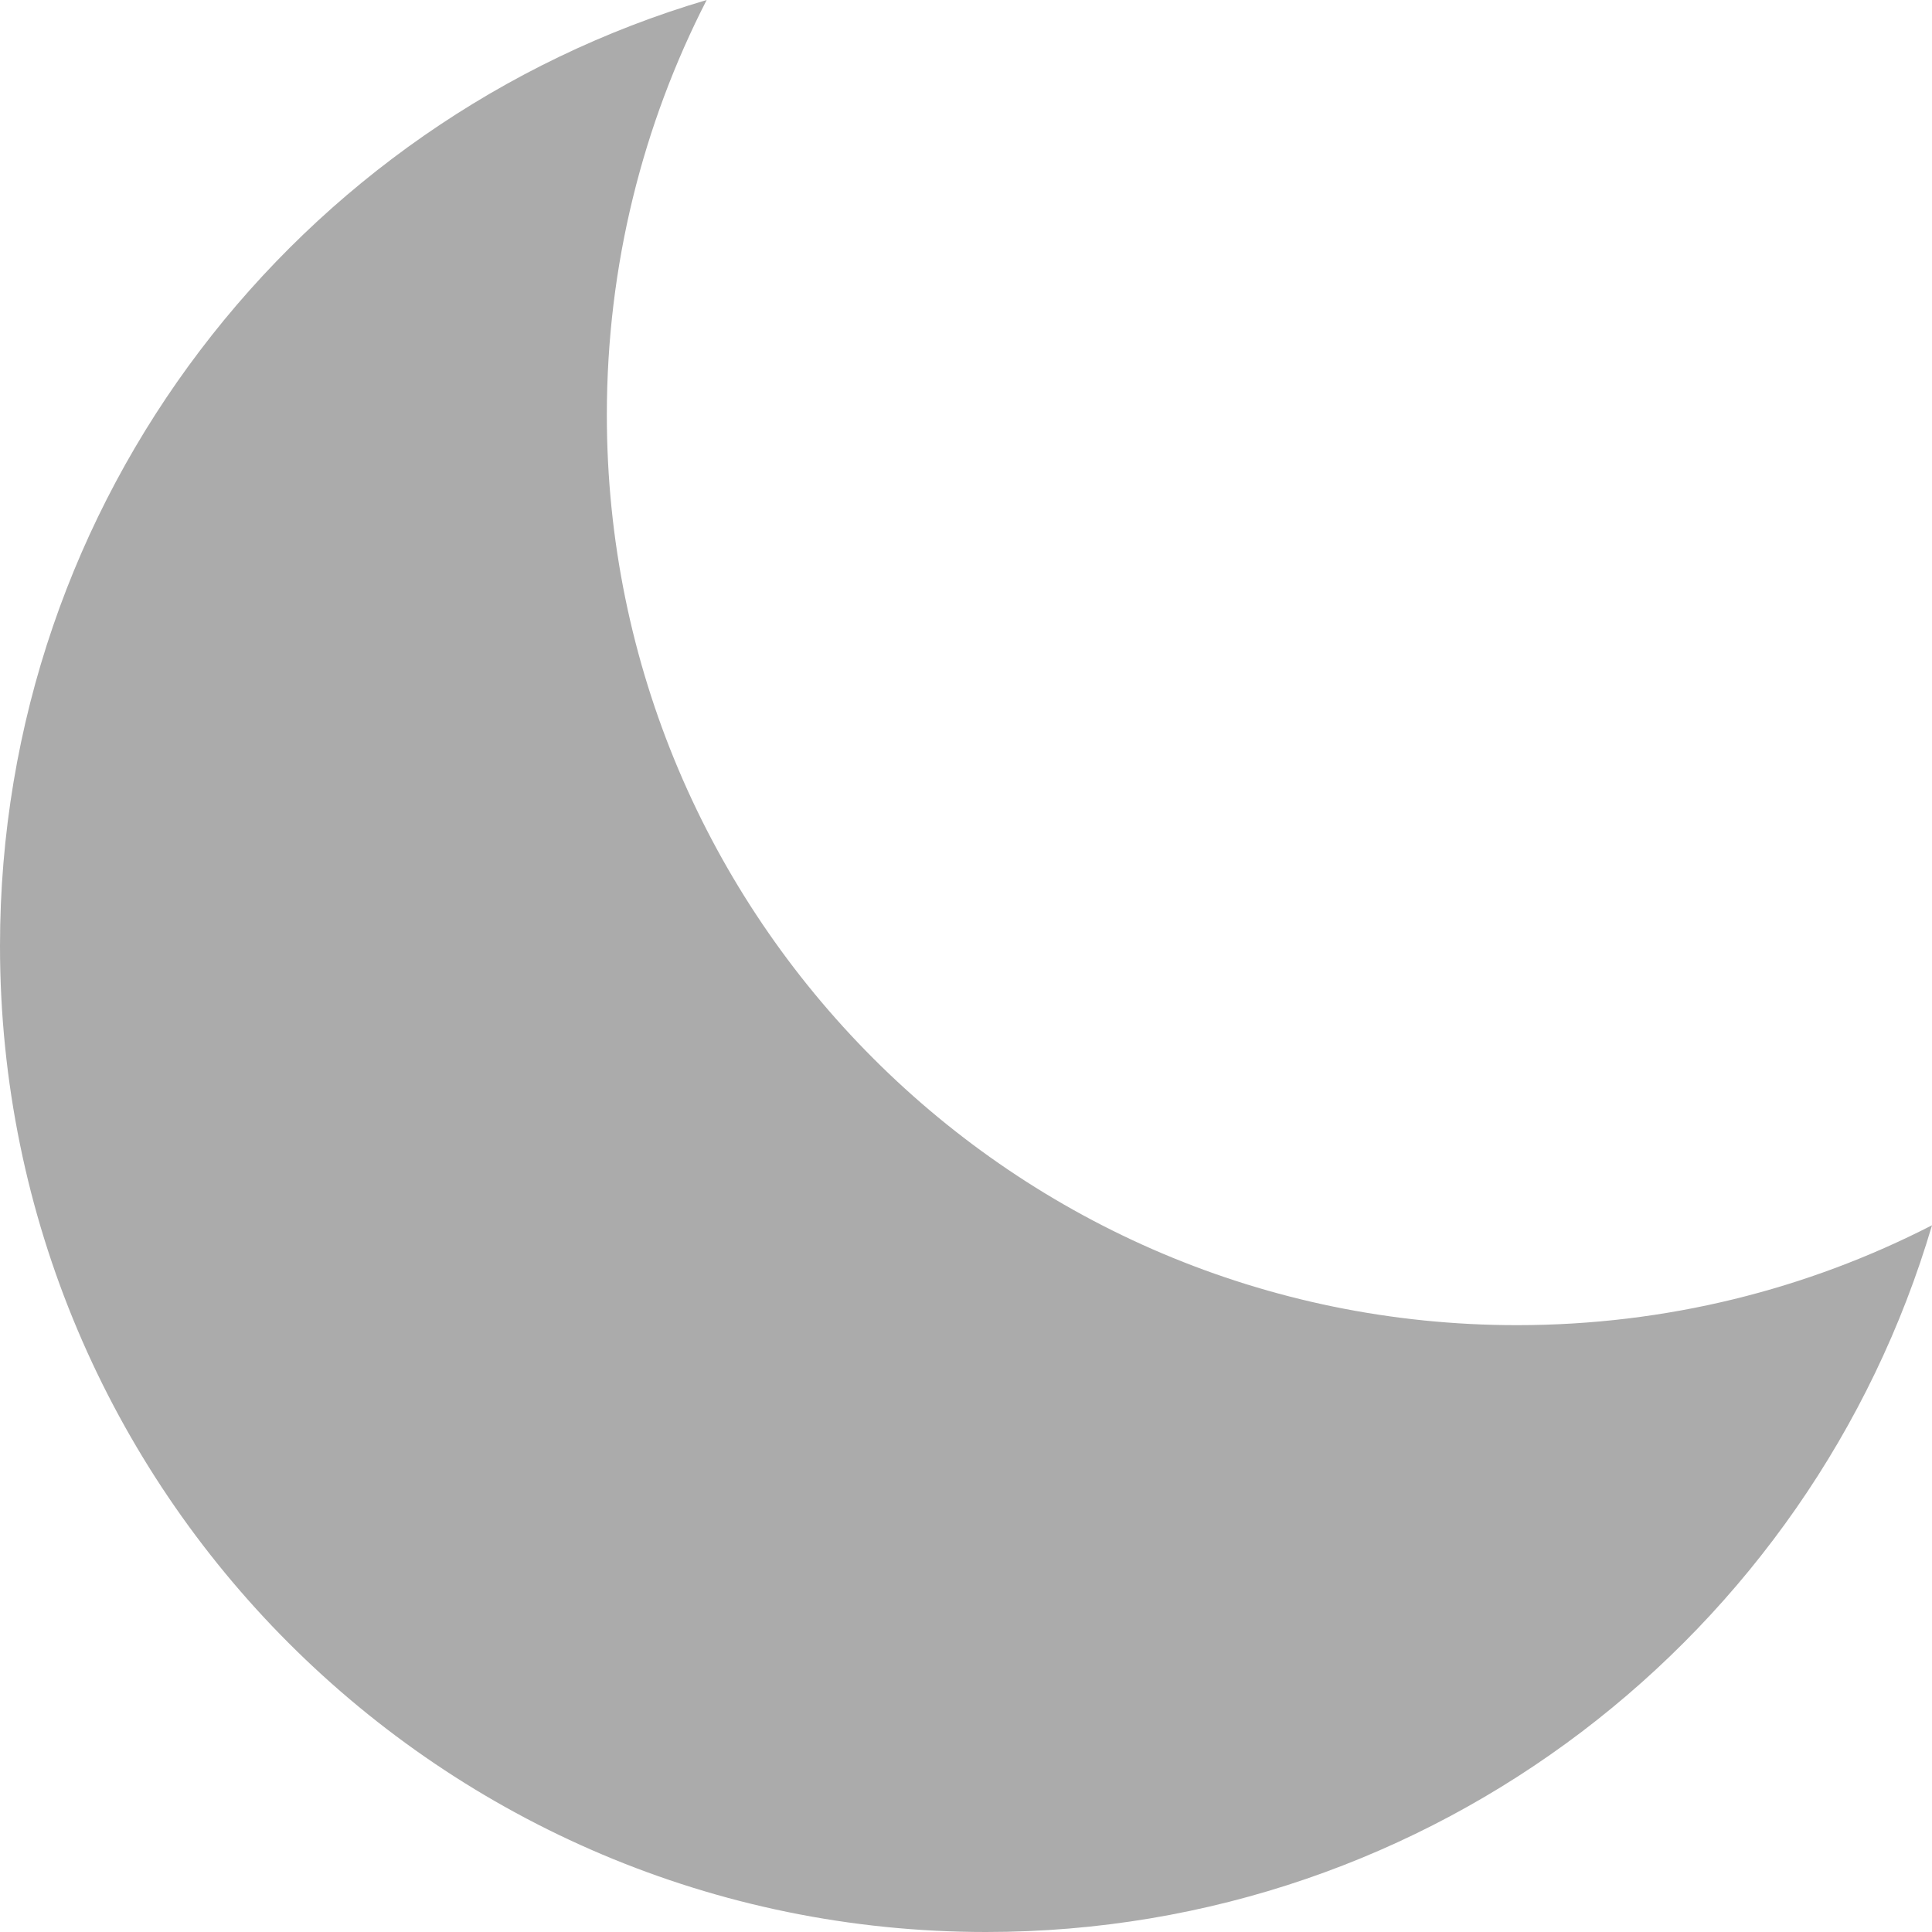
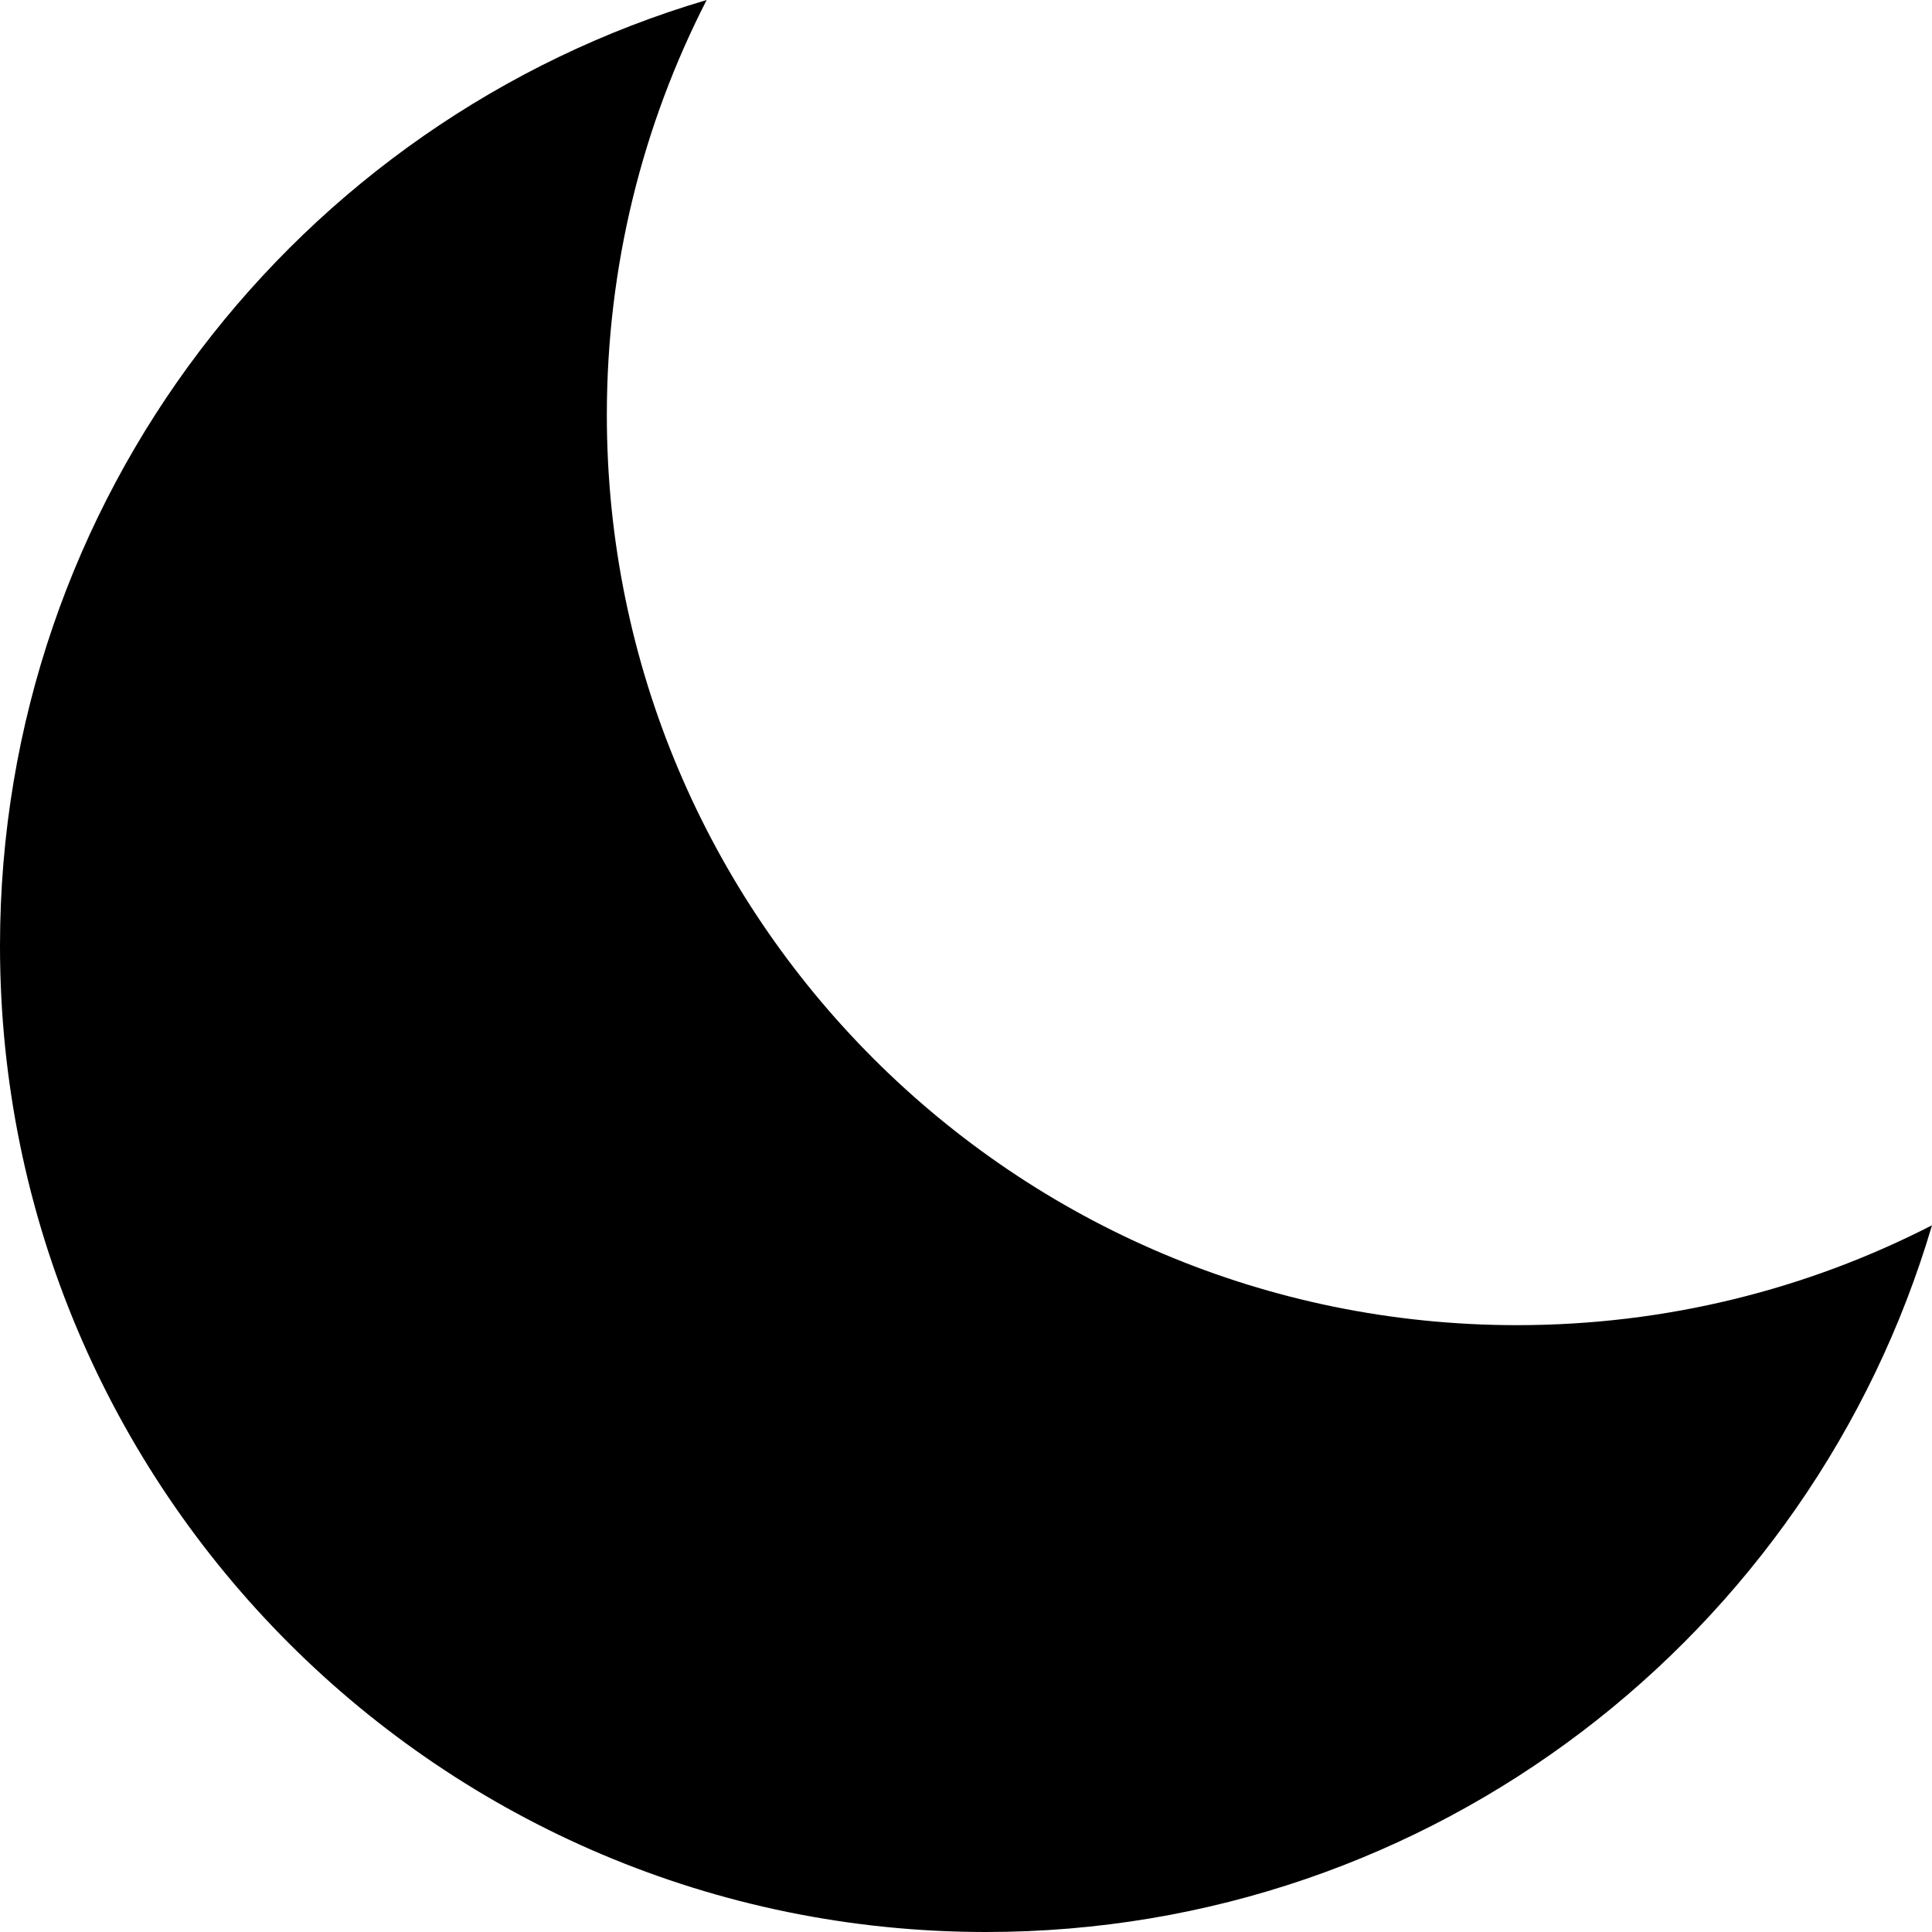
<svg xmlns="http://www.w3.org/2000/svg" width="30" height="30" viewBox="0 0 30 30" fill="none">
-   <path fill-rule="evenodd" clip-rule="evenodd" d="M30 19.026C28.068 20.018 25.877 20.577 23.556 20.577C15.751 20.577 9.423 14.249 9.423 6.444C9.423 4.123 9.982 1.932 10.973 1.23327e-05C4.63 1.871 0 7.739 0 14.688C0 23.145 6.855 30 15.312 30C22.261 30 28.129 25.37 30 19.026Z" fill="black" fill-opacity="0.33" />
+   <path fill-rule="evenodd" clip-rule="evenodd" d="M30 19.026C28.068 20.018 25.877 20.577 23.556 20.577C15.751 20.577 9.423 14.249 9.423 6.444C9.423 4.123 9.982 1.932 10.973 1.23327e-05C4.63 1.871 0 7.739 0 14.688C0 23.145 6.855 30 15.312 30C22.261 30 28.129 25.37 30 19.026Z" fill="black" fill-opacity="1" />
</svg>
